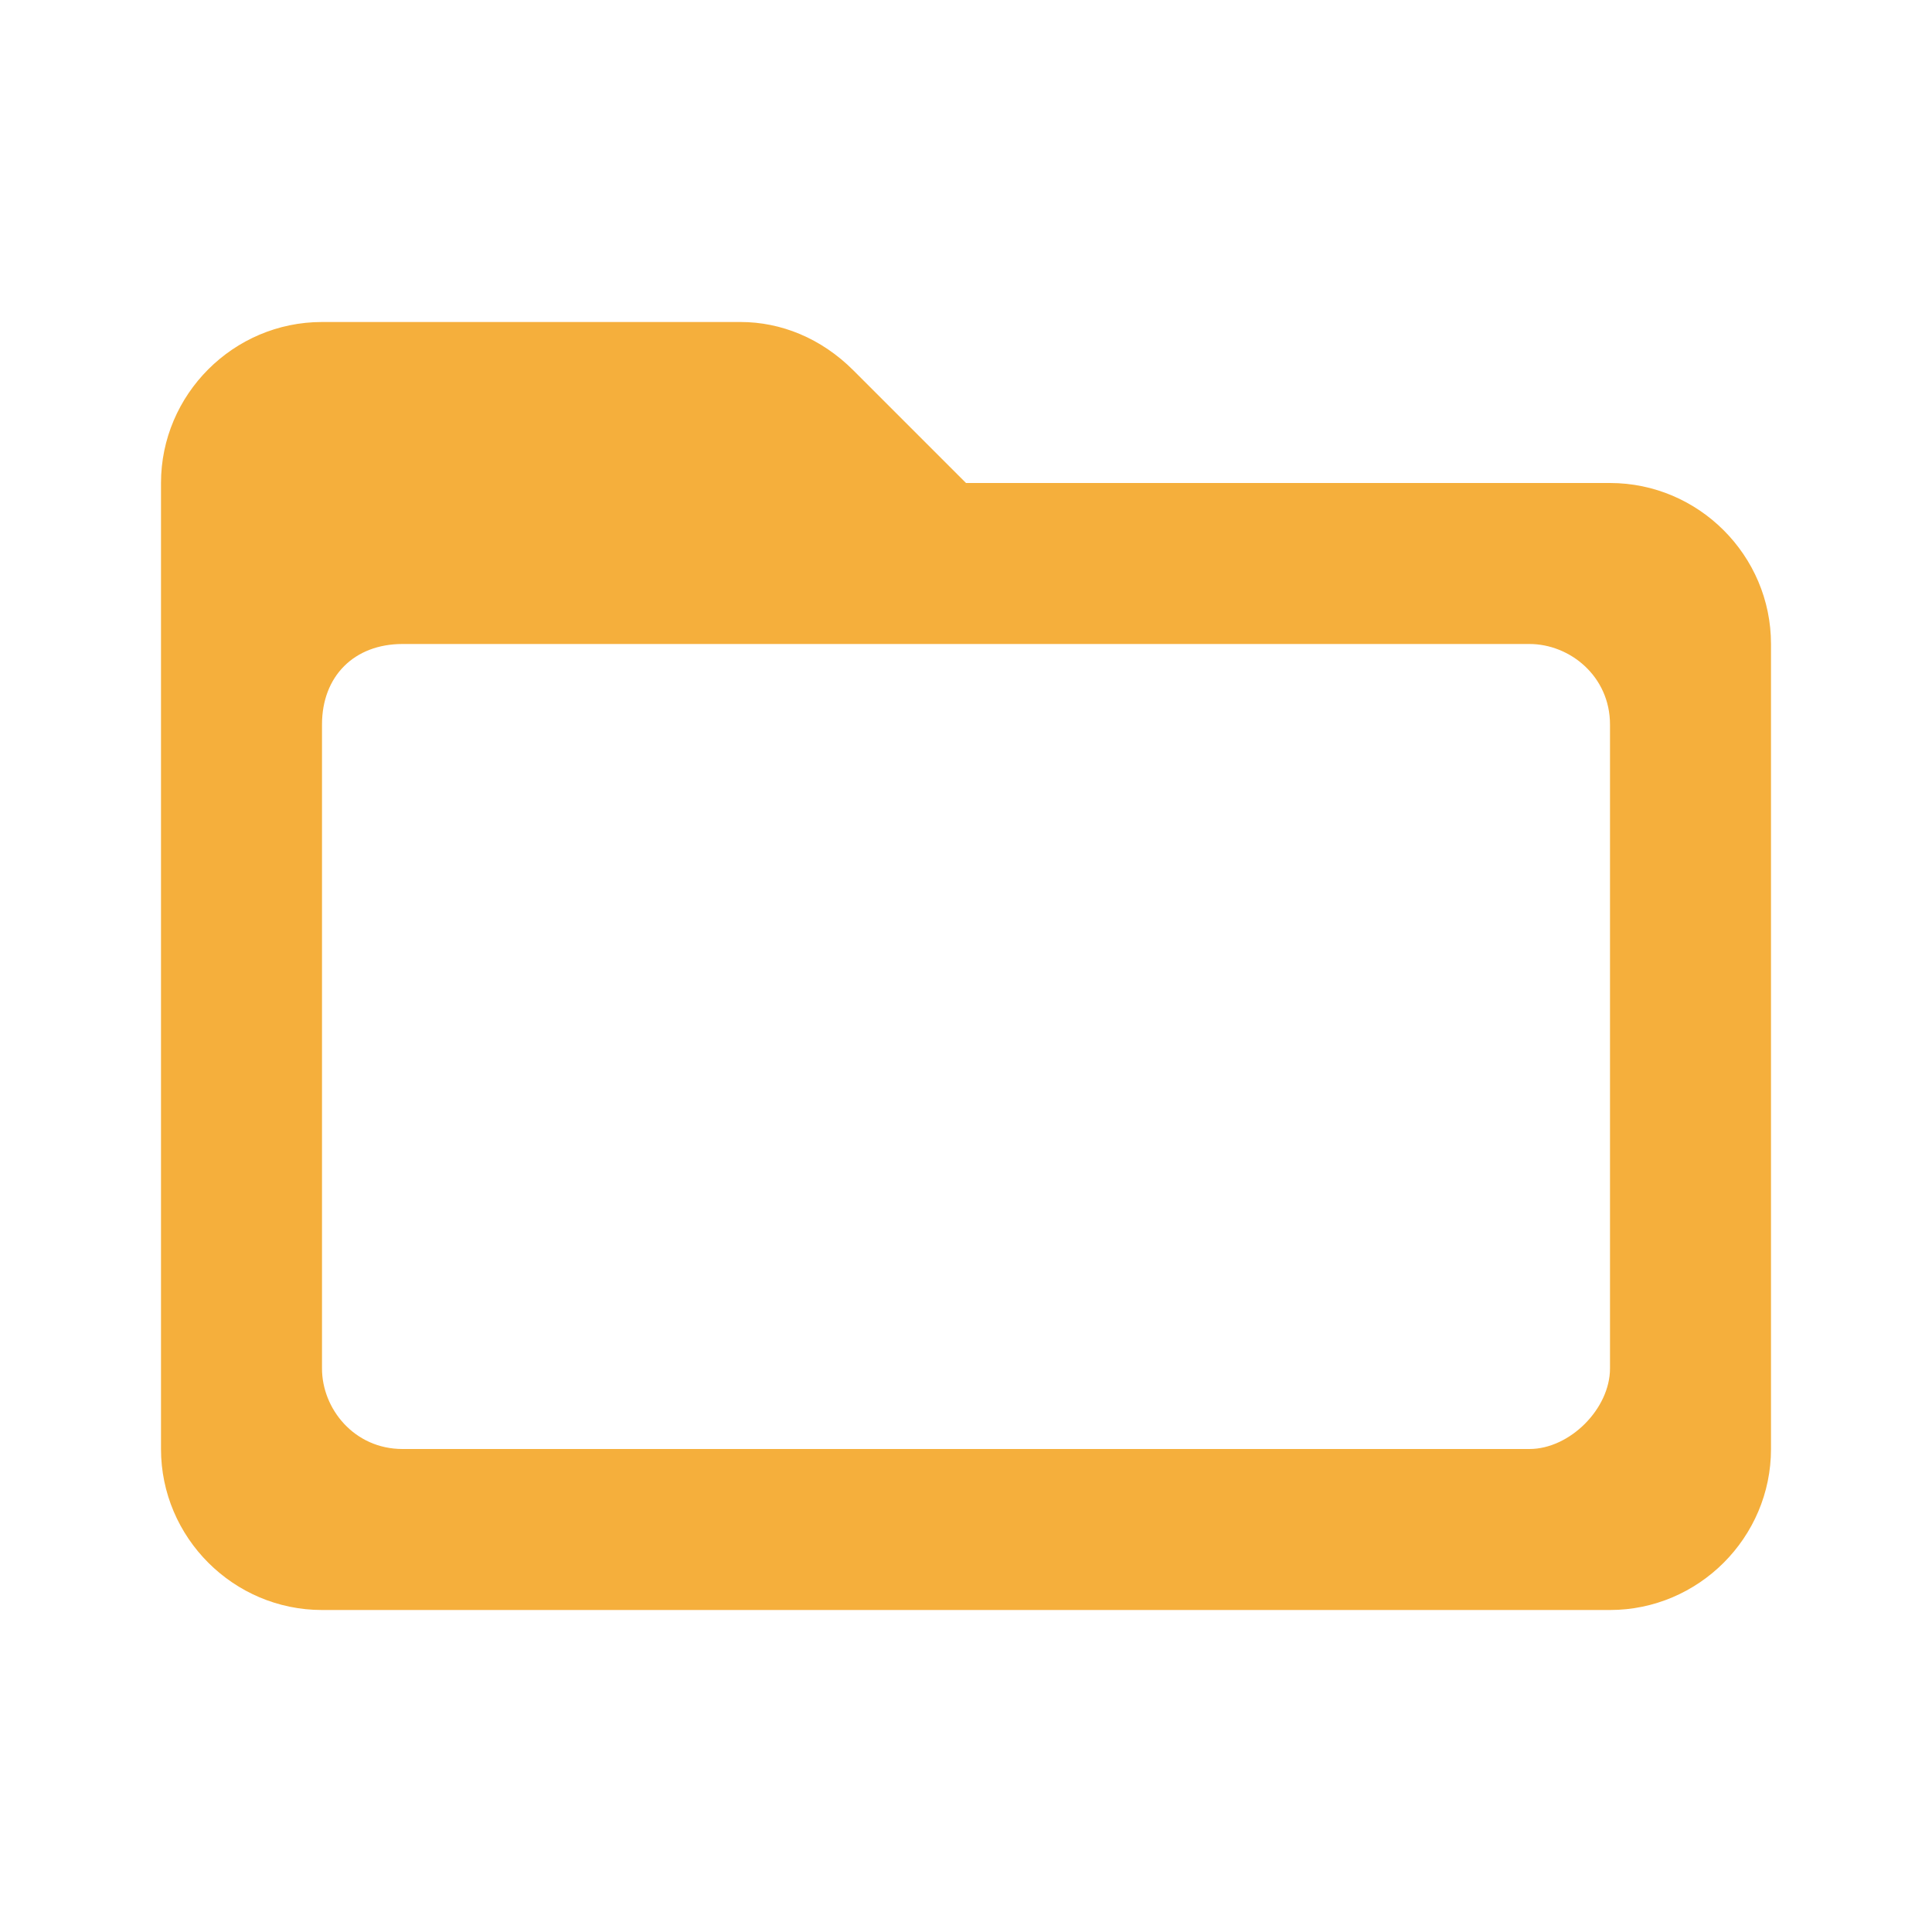
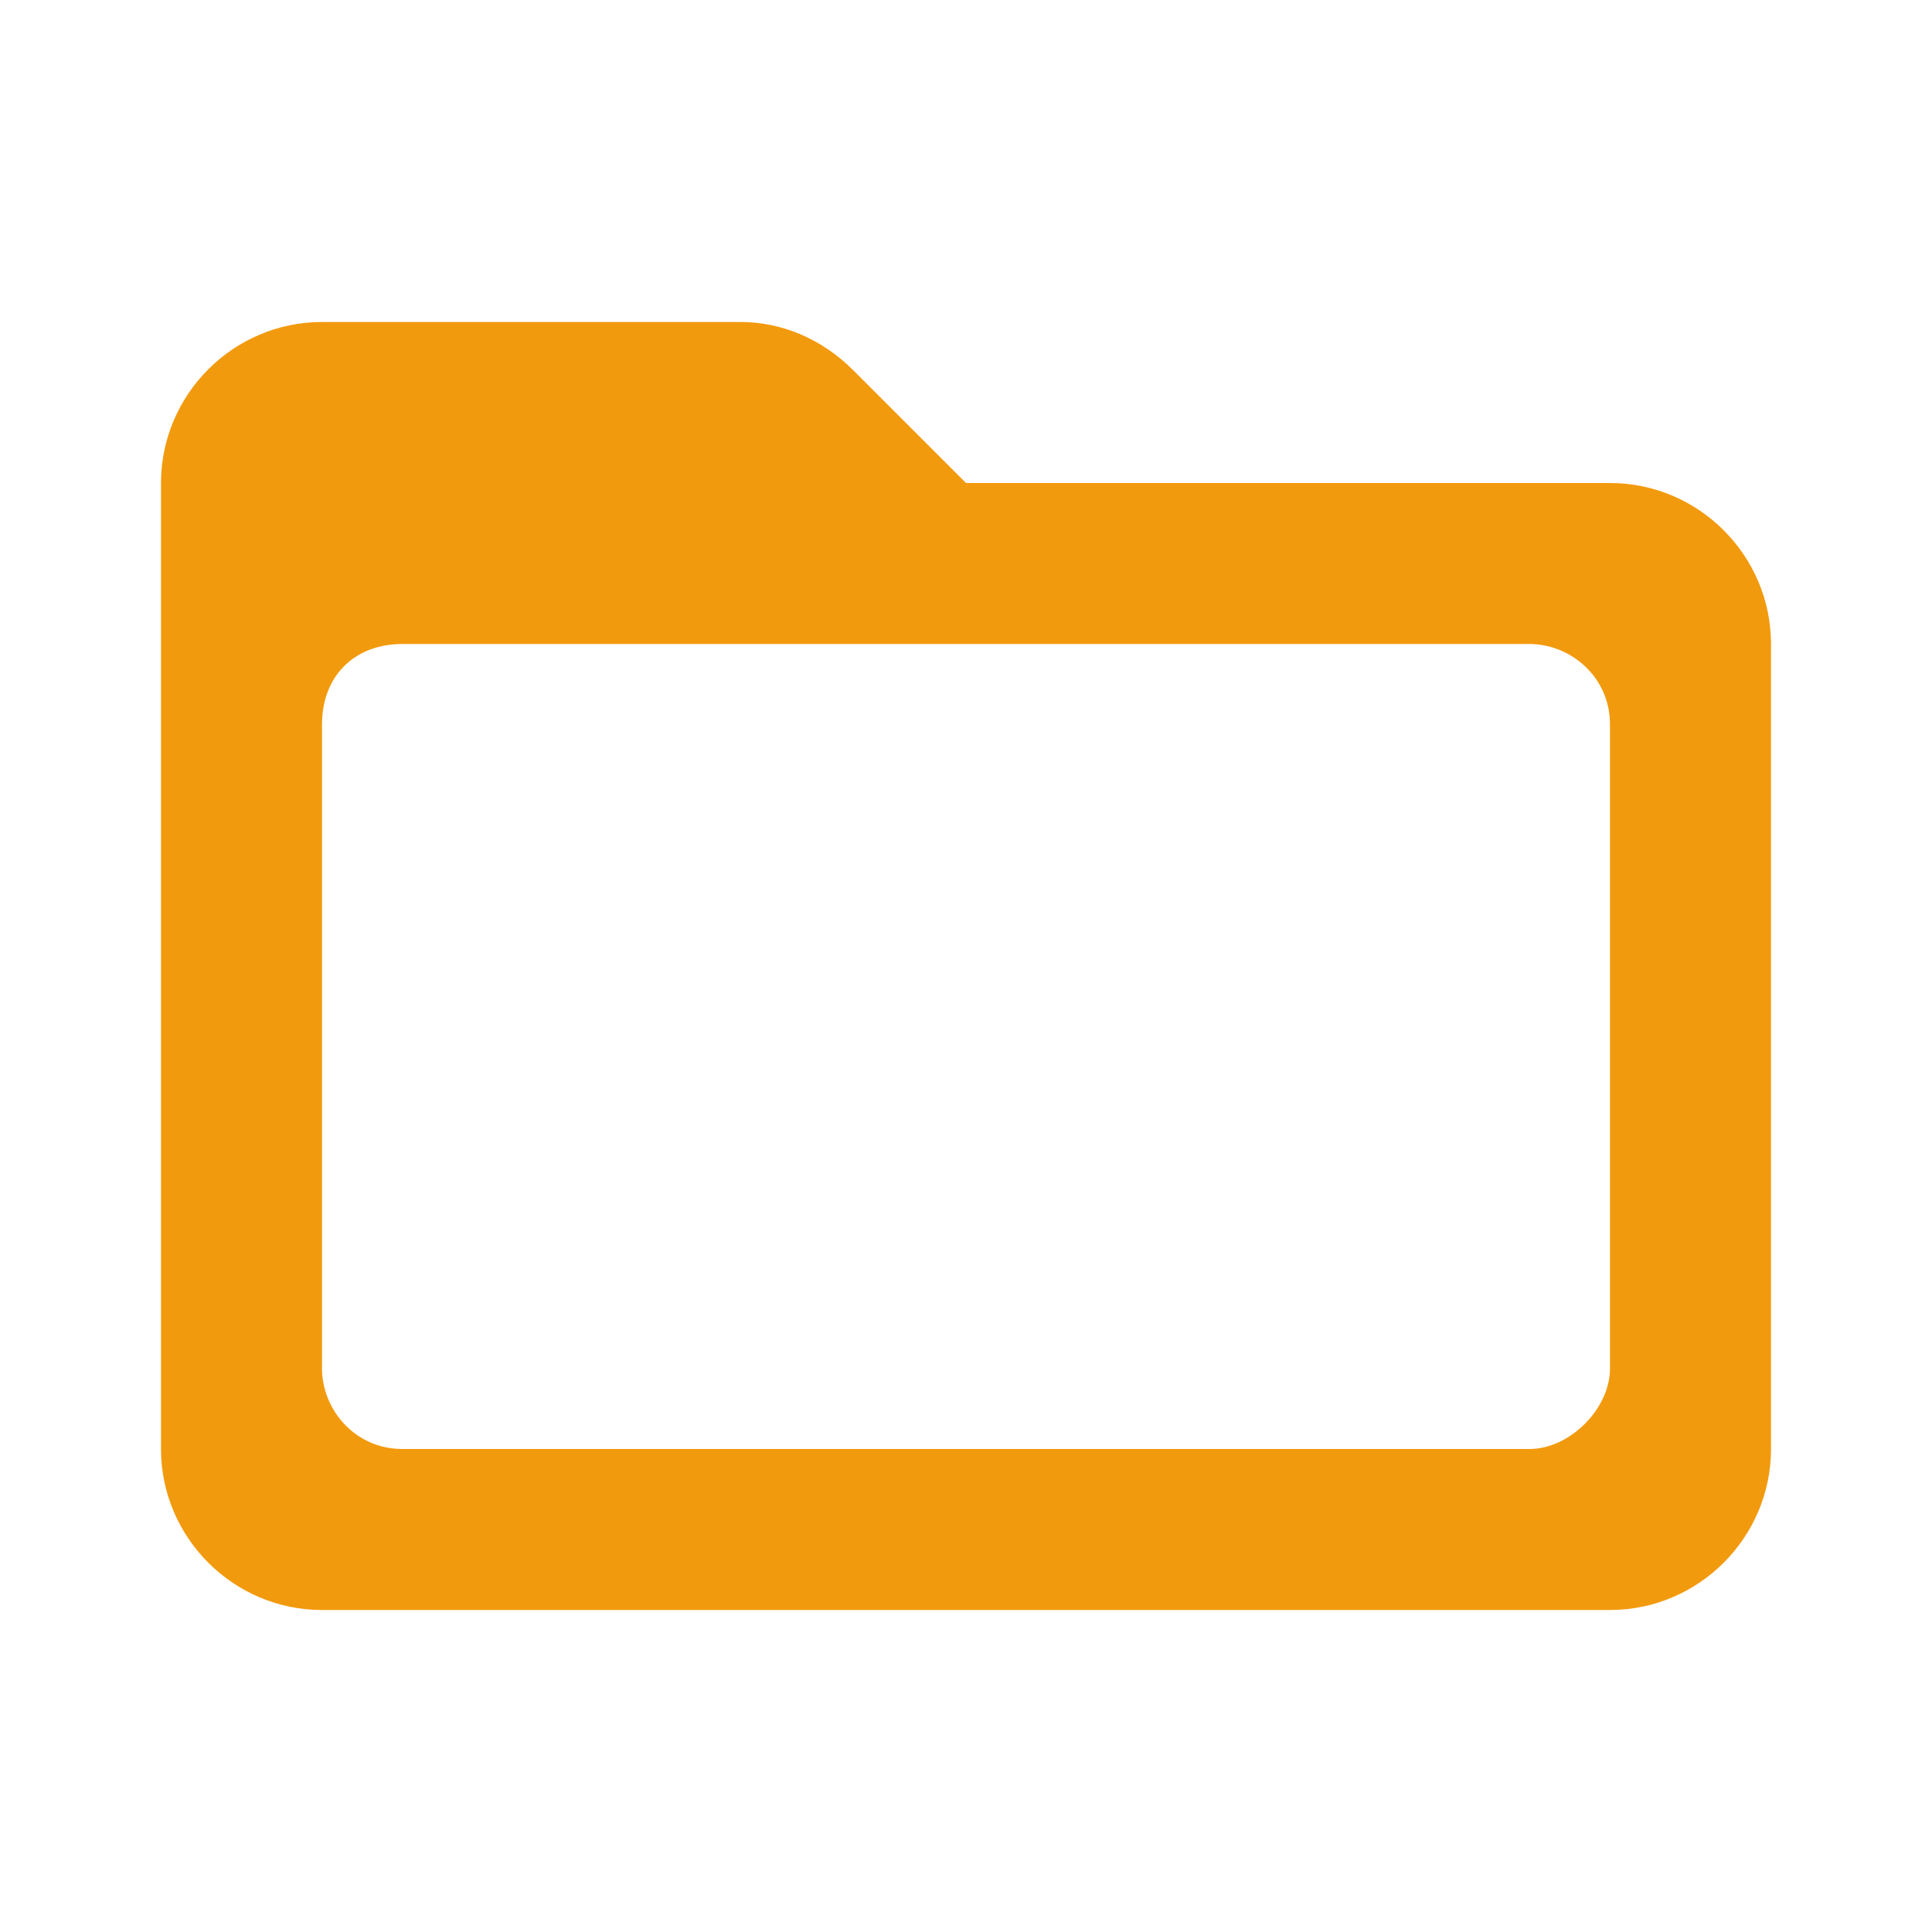
<svg xmlns="http://www.w3.org/2000/svg" version="1.1" id="Layer_1" x="0px" y="0px" viewBox="0 0 24 24" style="enable-background:new 0 0 24 24;" xml:space="preserve">
  <style type="text/css">
	.st0{fill:none;}
- 	.st1{fill:#F5AF3C;}
+ 	.st1{fill:#F29A0D;}
</style>
  <path class="st0" d="M0,0h24v24H0V0z" />
-   <path class="st1" d="M20,6h-8l-1.4-1.4C10.2,4.2,9.7,4,9.2,4H4C2.9,4,2,4.9,2,6l0,12c0,1.1,0.9,2,2,2h16c1.1,0,2-0.9,2-2V8  C22,6.9,21.1,6,20,6z M19,18H5c-0.6,0-1-0.5-1-1V9c0-0.6,0.4-1,1-1h14c0.5,0,1,0.4,1,1v8C20,17.5,19.5,18,19,18z" />
+   <path class="st1" d="M20,6h-8l-1.4-1.4C10.2,4.2,9.7,4,9.2,4H4C2.9,4,2,4.9,2,6v12c0,1.1,0.9,2,2,2h16c1.1,0,2-0.9,2-2V8  C22,6.9,21.1,6,20,6z M19,18H5c-0.6,0-1-0.5-1-1V9c0-0.6,0.4-1,1-1h14c0.5,0,1,0.4,1,1v8C20,17.5,19.5,18,19,18z" />
</svg>
